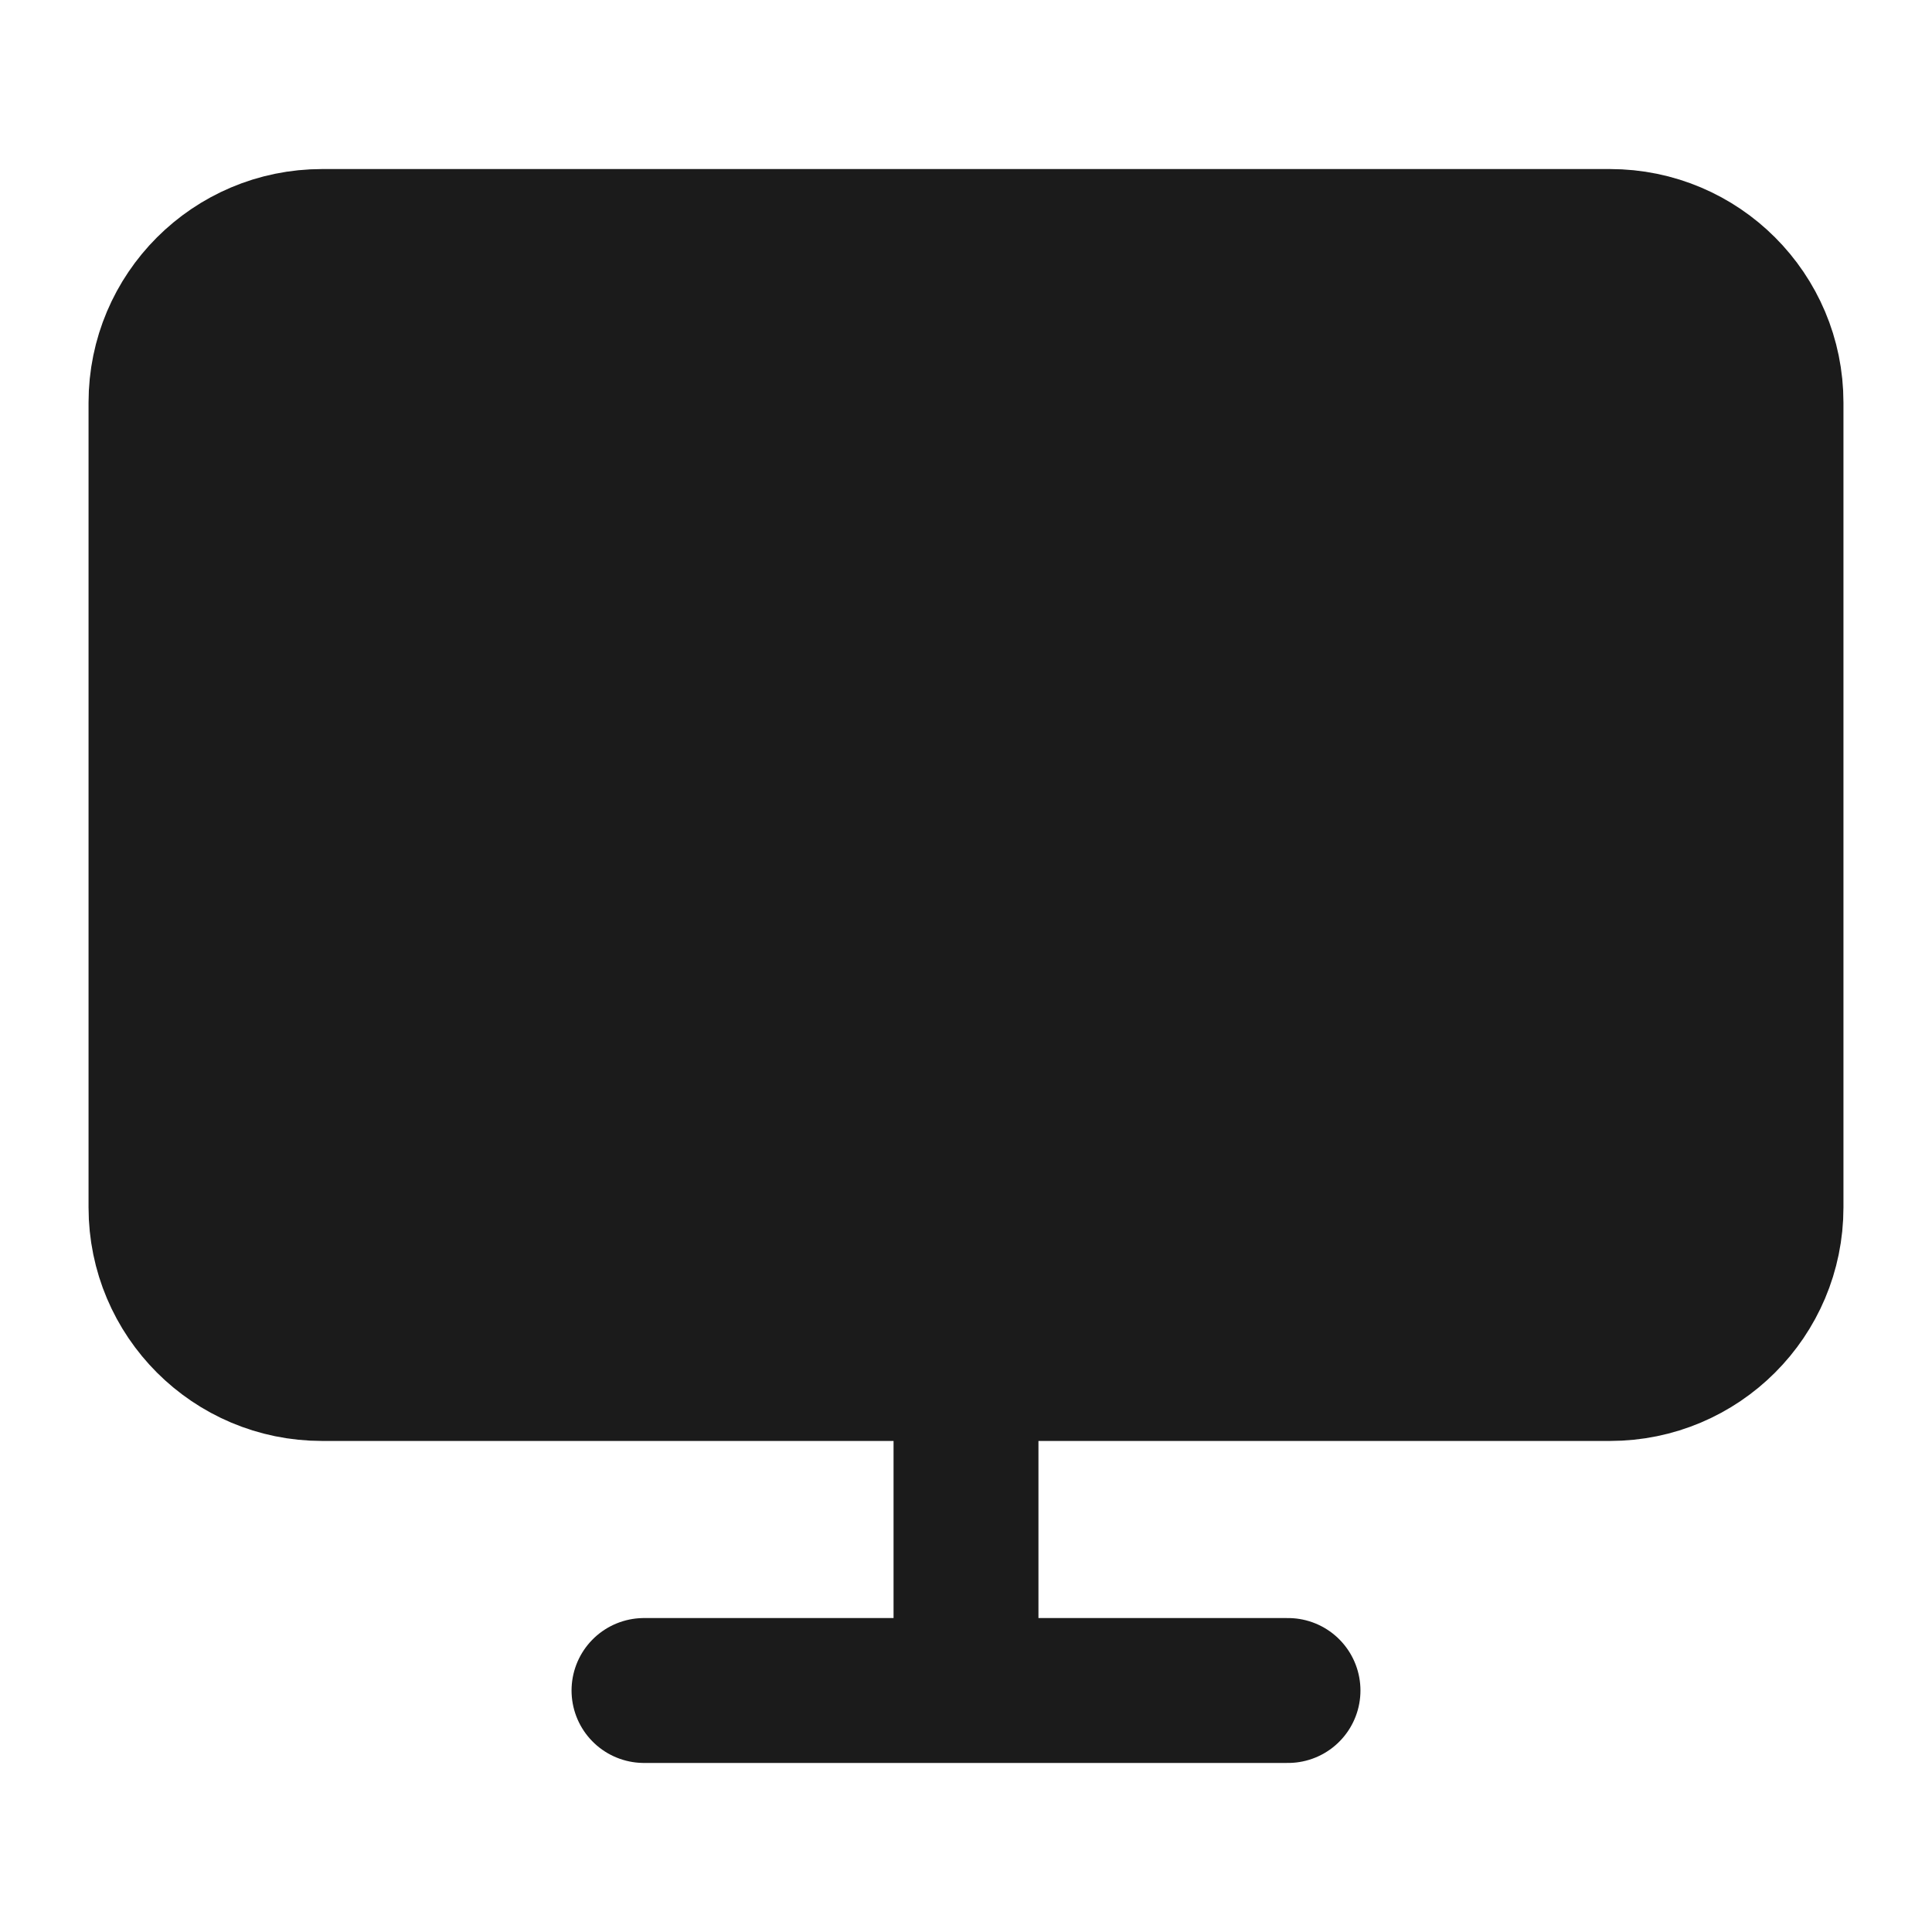
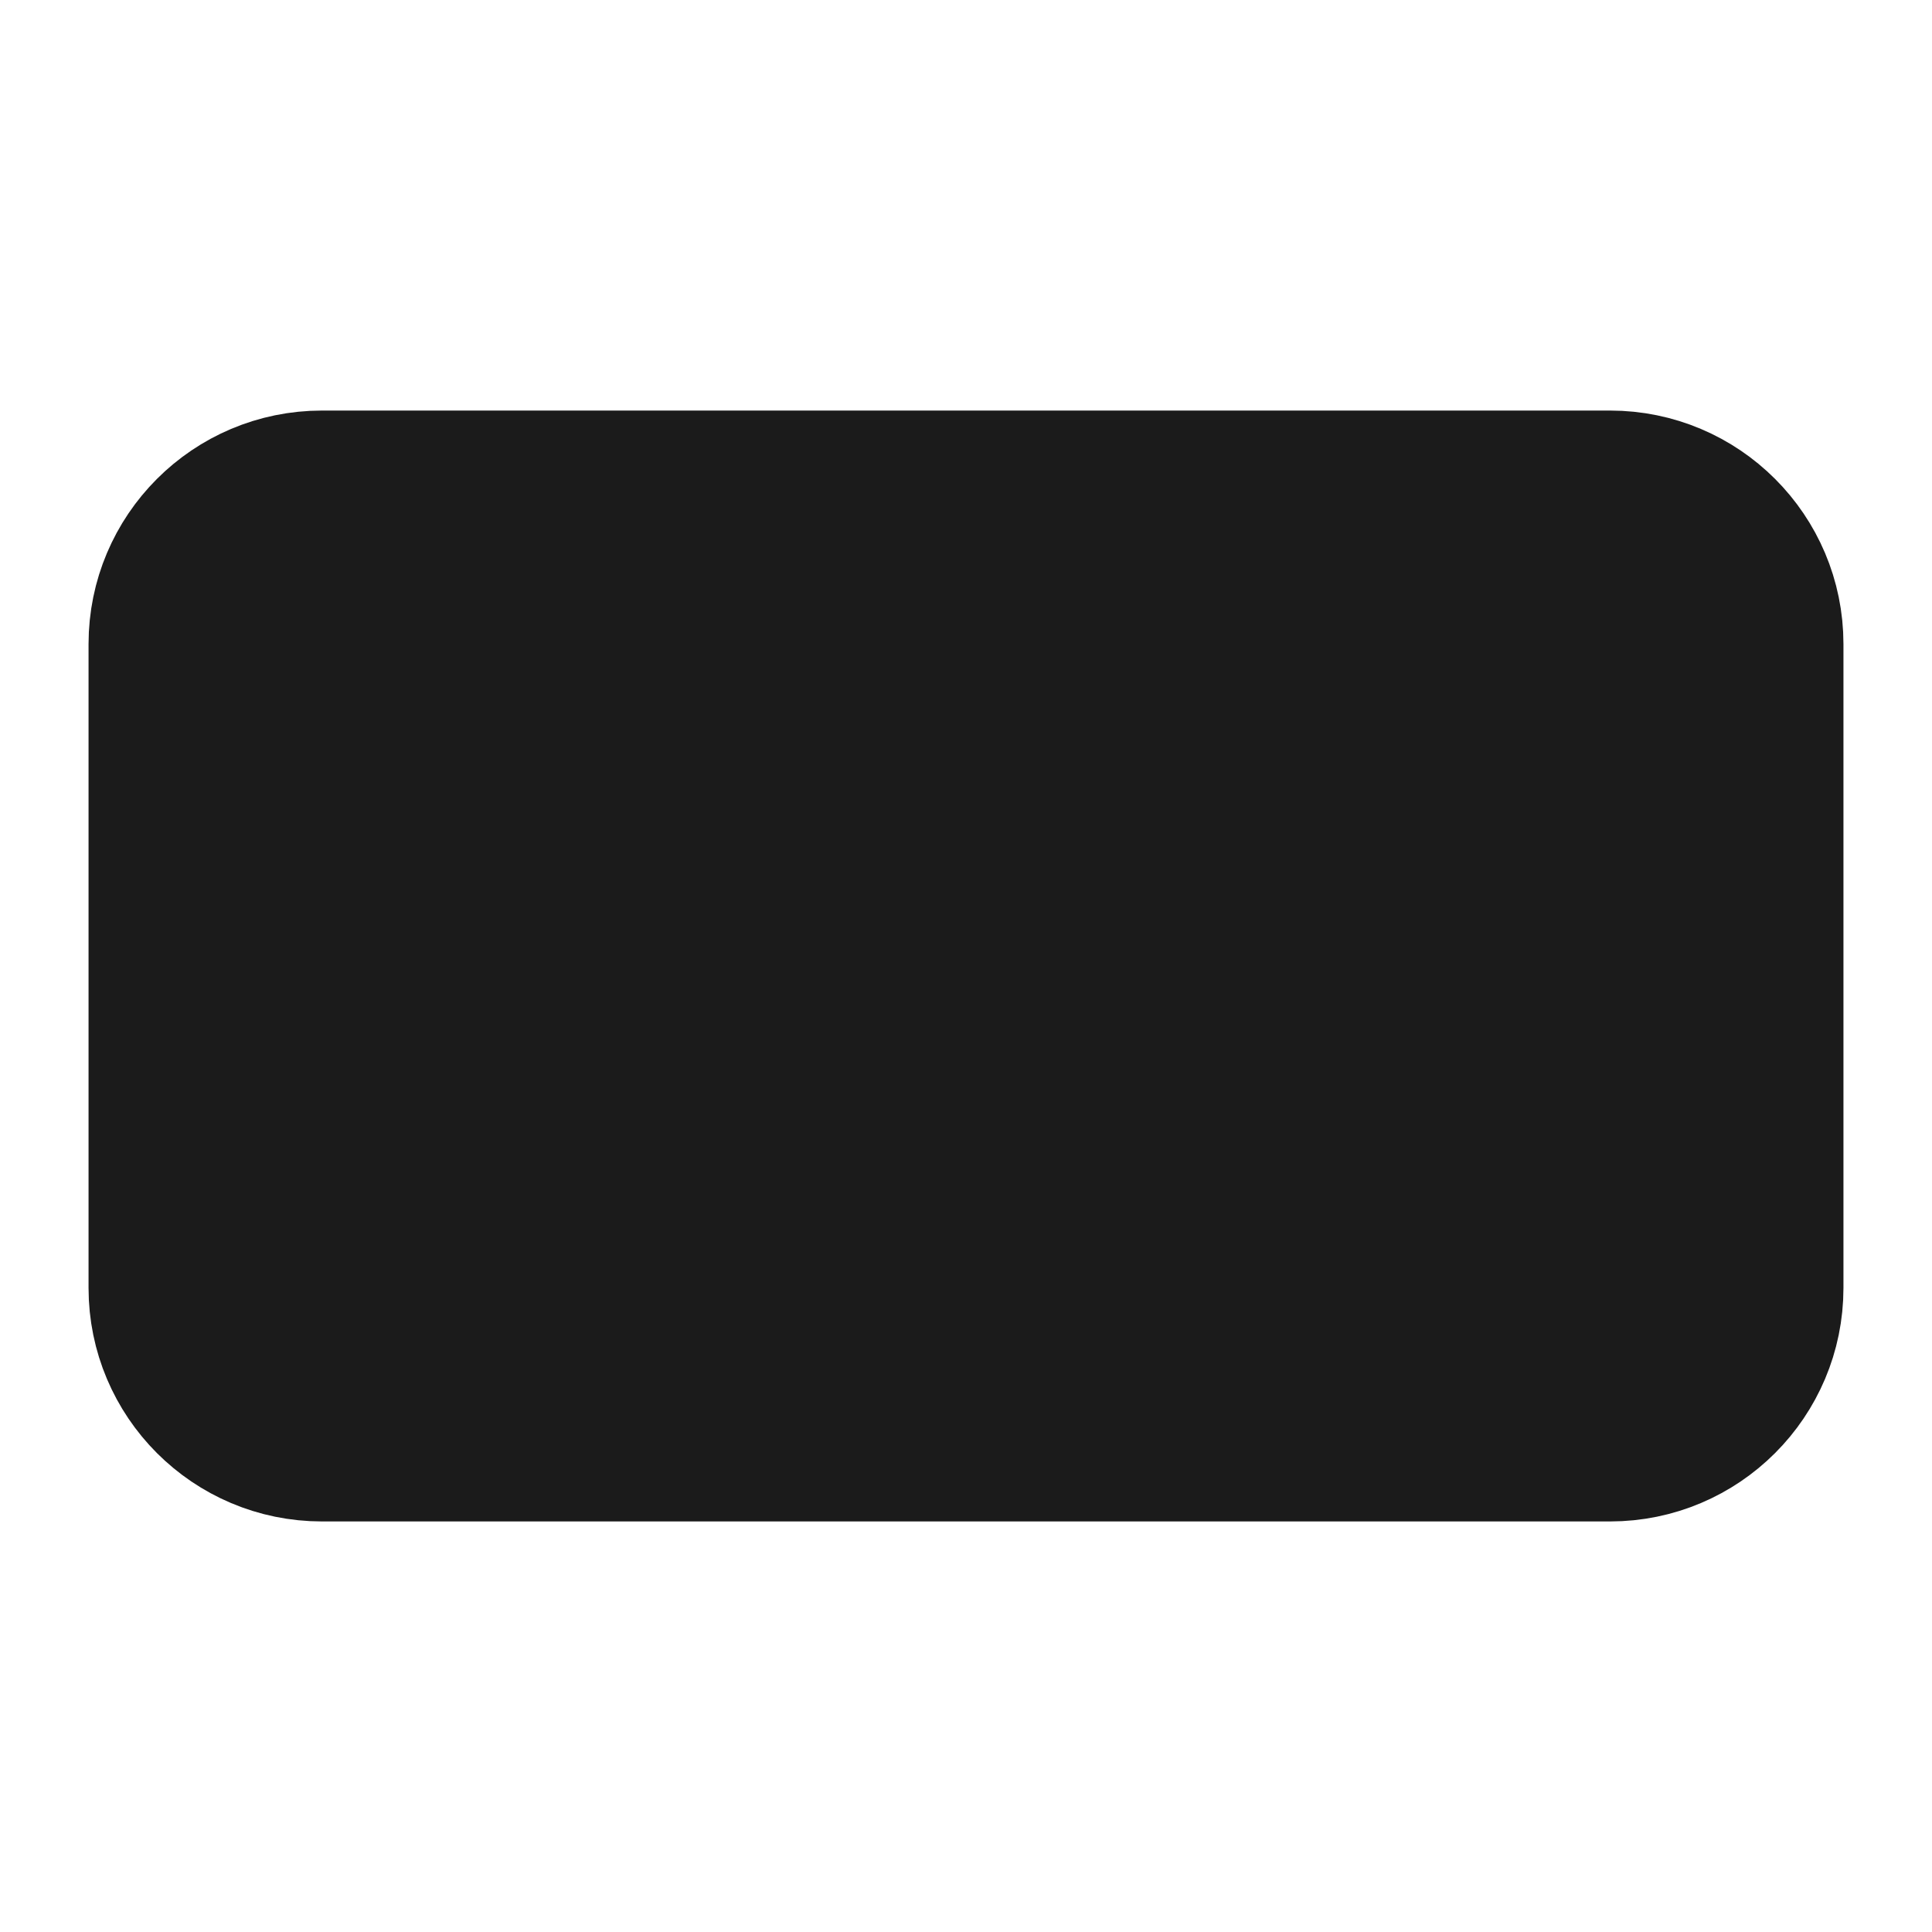
- <svg xmlns="http://www.w3.org/2000/svg" width="32" height="32" viewBox="0 0 24 24" fill="none" stroke="#1b1b1b" stroke-width="1.8" stroke-linecap="round" stroke-linejoin="round">
-   <rect width="20" height="14" x="2" y="3" rx="2" fill="#1b1b1b" />
-   <path d="M8 21h8m-4-4v4" />
+ <svg xmlns="http://www.w3.org/2000/svg" width="32" height="32" viewBox="0 0 24 24" fill="#1b1b1b" stroke="#1b1b1b" stroke-width="1.8" stroke-linecap="round" stroke-linejoin="round">
+   <rect width="20" height="12" x="2" y="6" rx="2" />
</svg>
